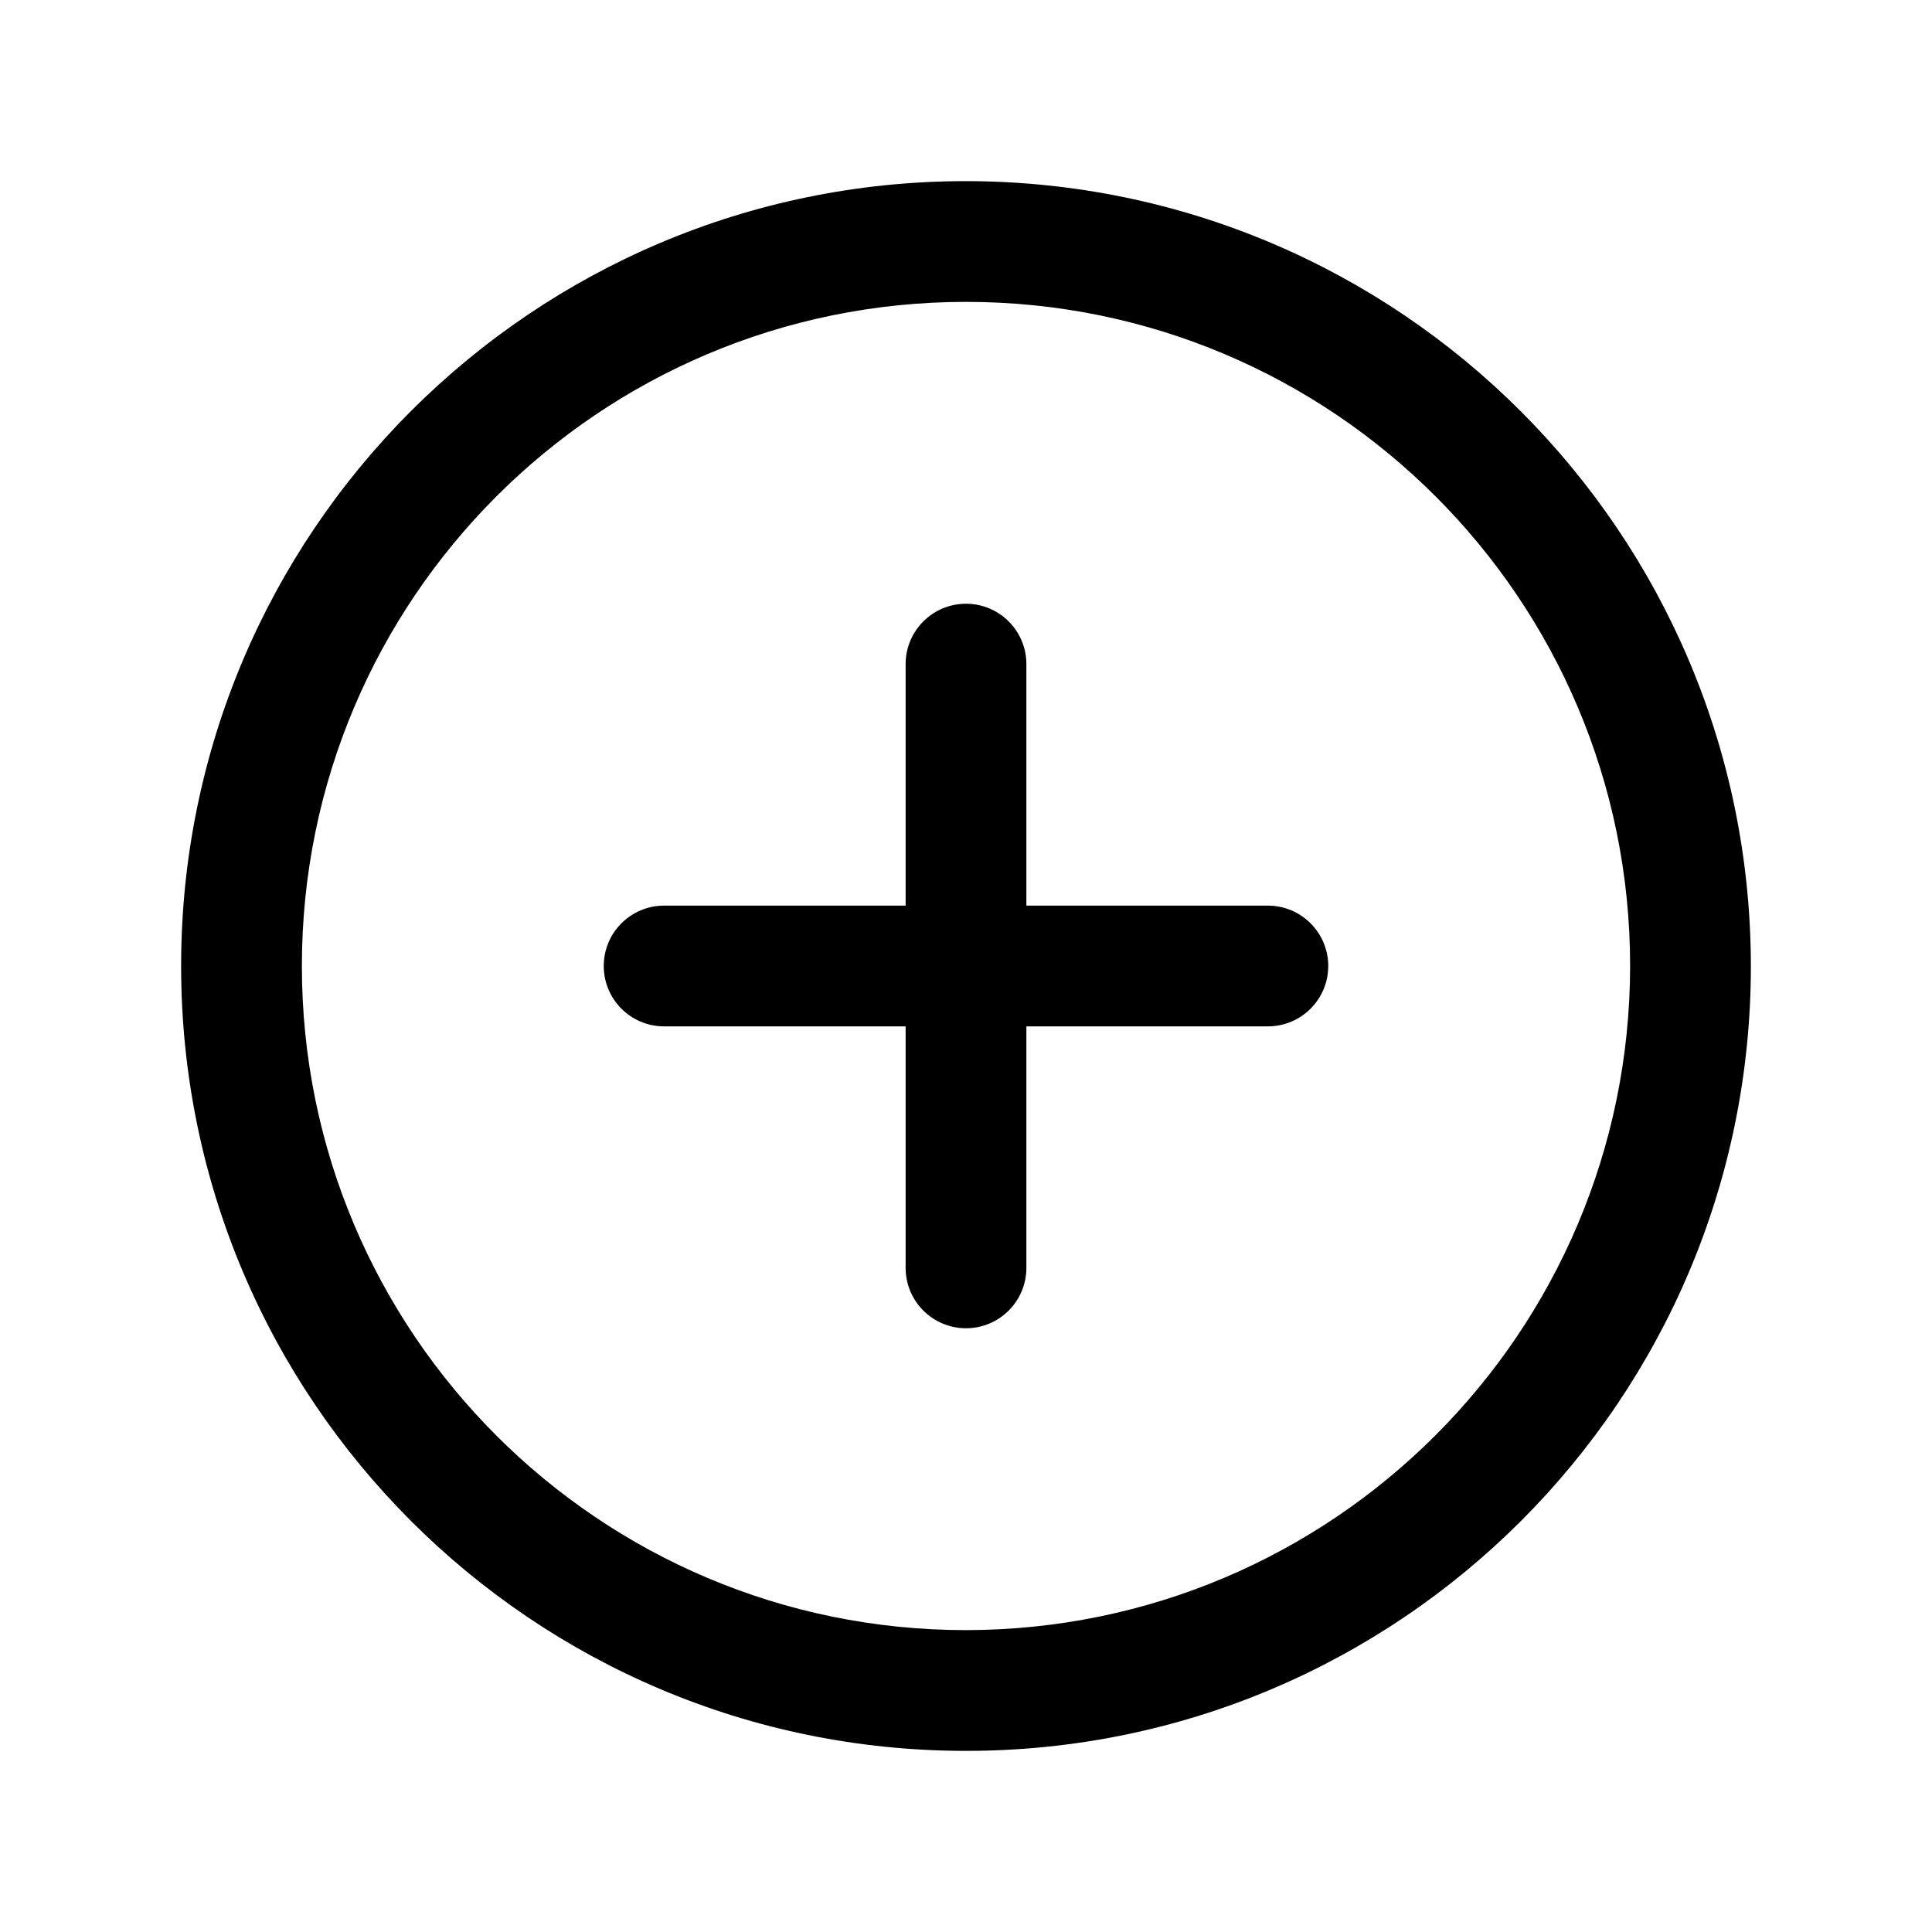
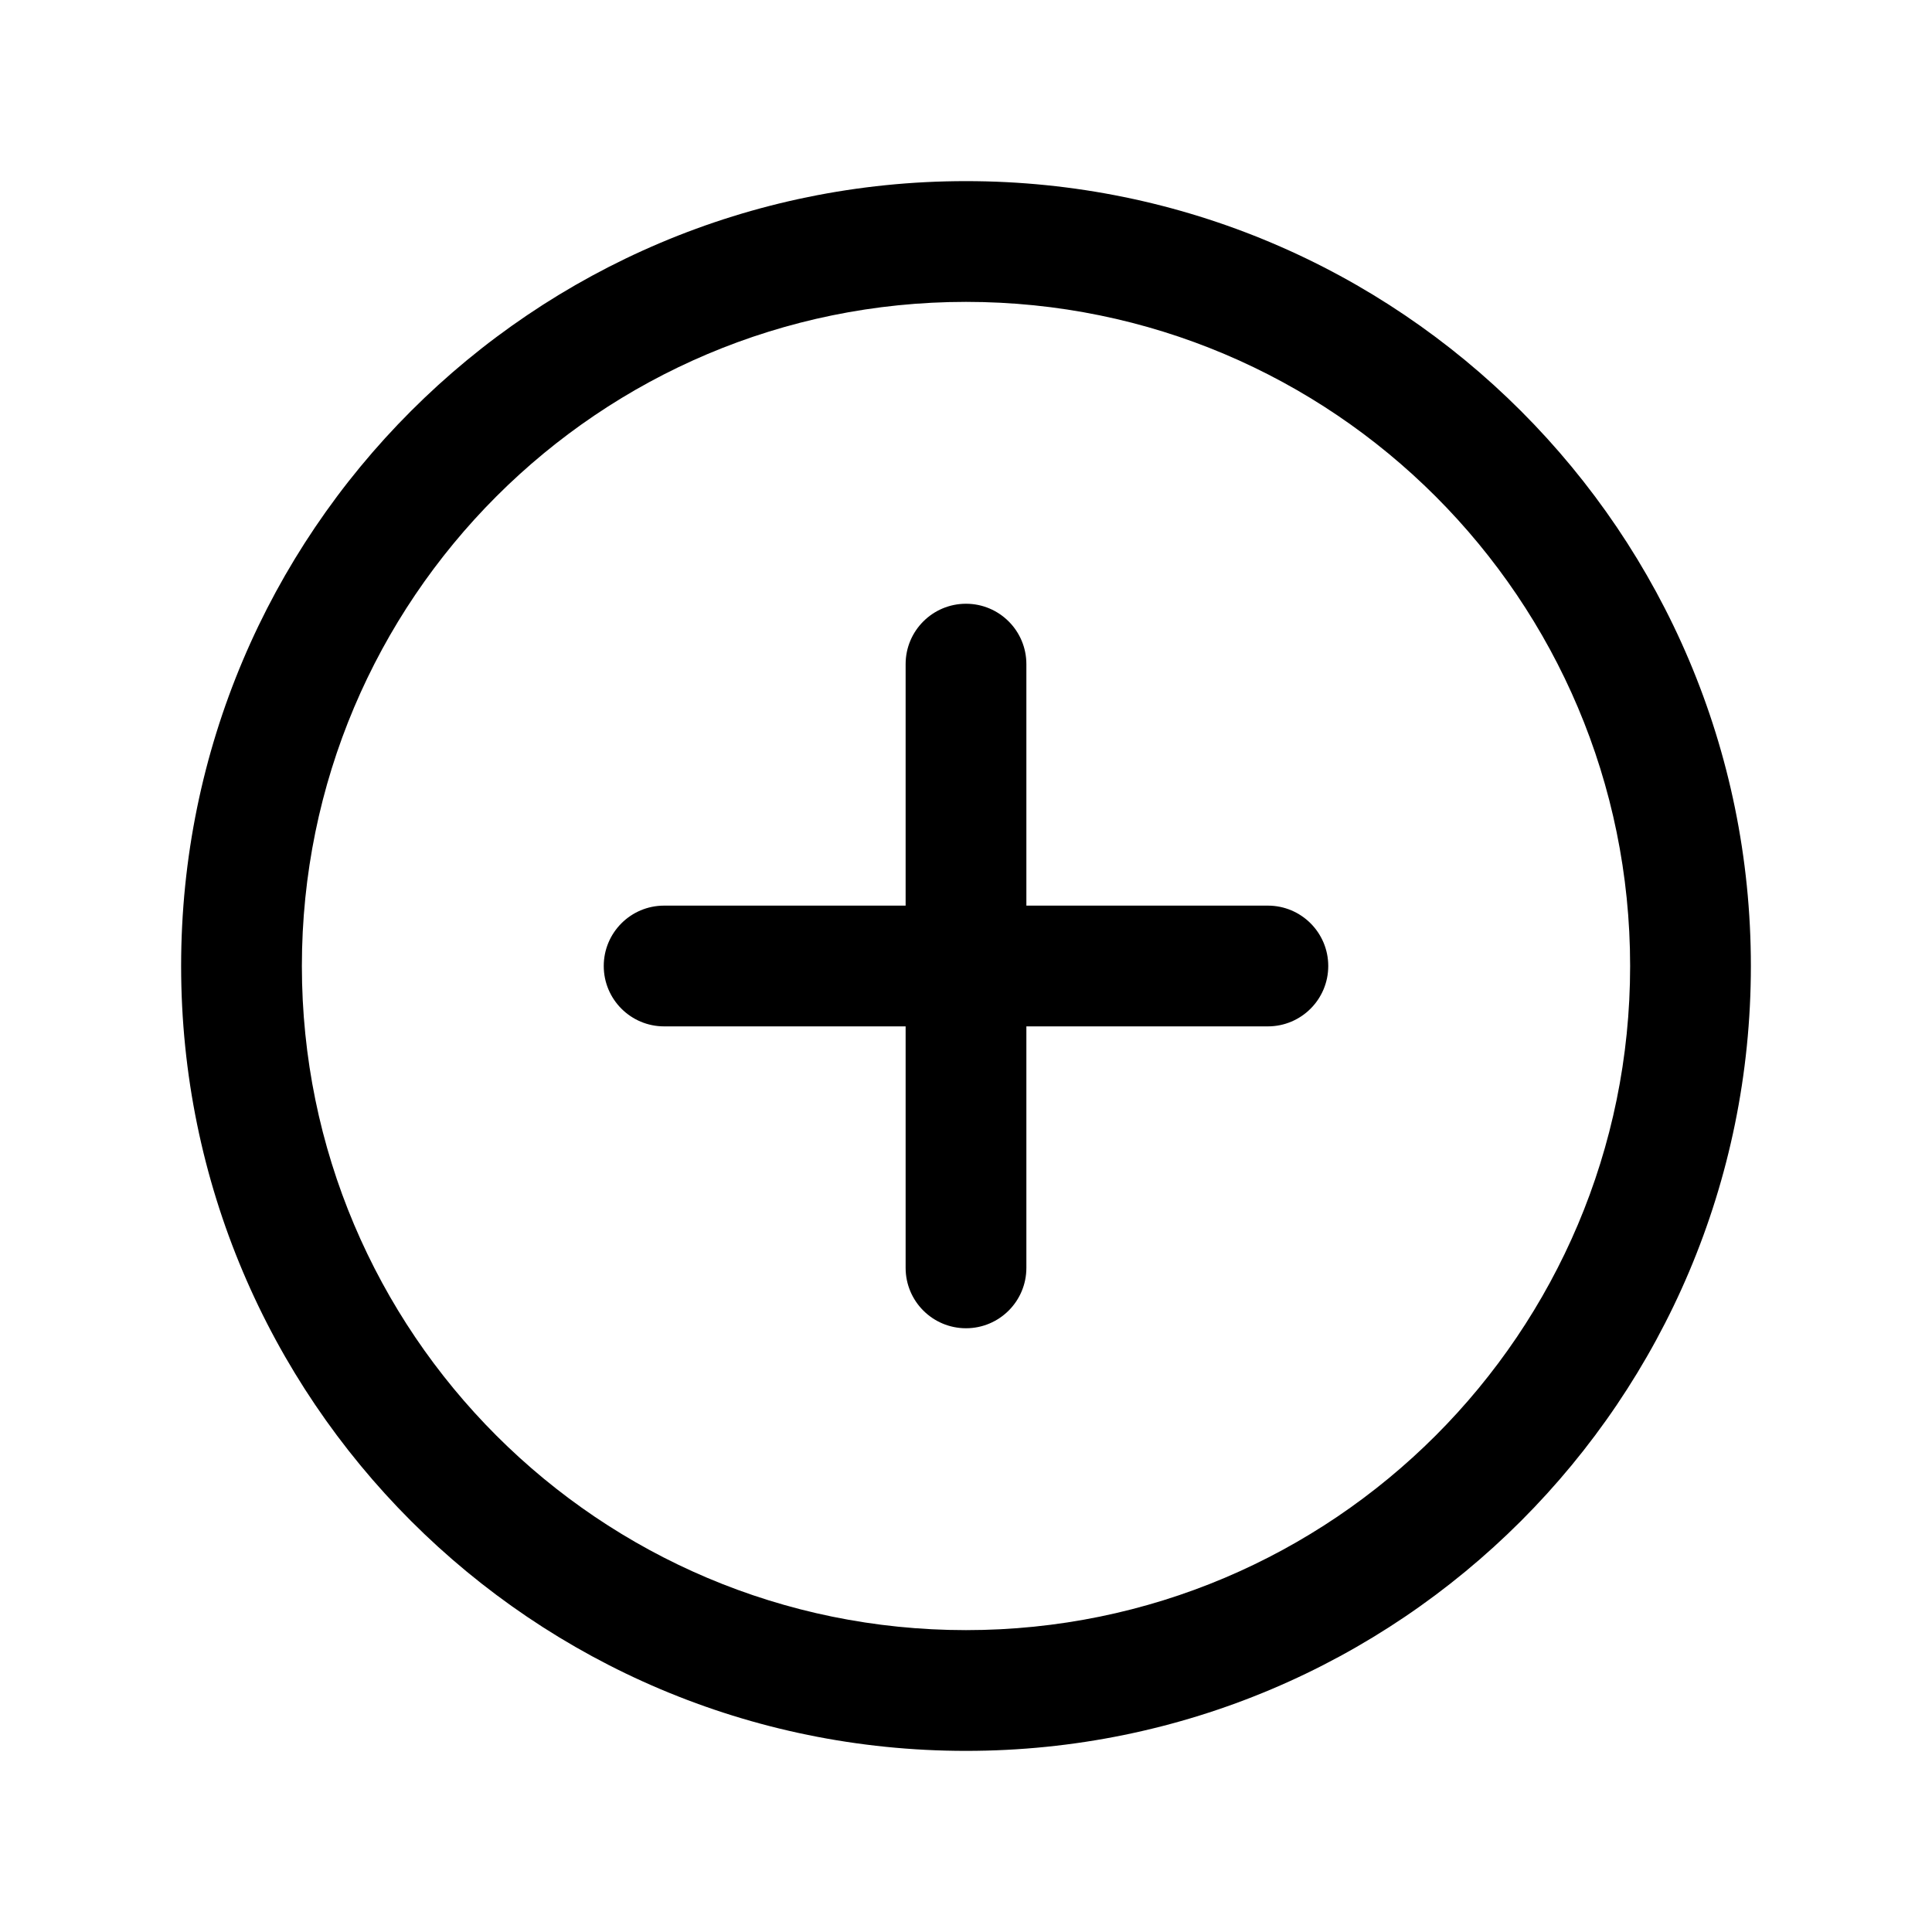
- <svg xmlns="http://www.w3.org/2000/svg" viewBox="0 0 256 256" fill="currentColor">
-   <path d="M128,24A104,104,0,1,0,232,128,104.11,104.11,0,0,0,128,24Zm0,192a88,88,0,1,1,88-88A88.1,88.1,0,0,1,128,216Zm48-88a8,8,0,0,1-8,8H136v32a8,8,0,0,1-16,0V136H88a8,8,0,0,1,0-16h32V88a8,8,0,0,1,16,0v32h32A8,8,0,0,1,176,128Z" />
+ <svg xmlns="http://www.w3.org/2000/svg" fill="currentColor" viewBox="0 0 256 256">
+   <path d="M128 24a104 104 0 1 0 104 104A104 104 0 0 0 128 24m0 192a88 88 0 1 1 88-88 88 88 0 0 1-88 88m48-88a8 8 0 0 1-8 8h-32v32a8 8 0 0 1-16 0v-32H88a8 8 0 0 1 0-16h32V88a8 8 0 0 1 16 0v32h32a8 8 0 0 1 8 8" />
</svg>
